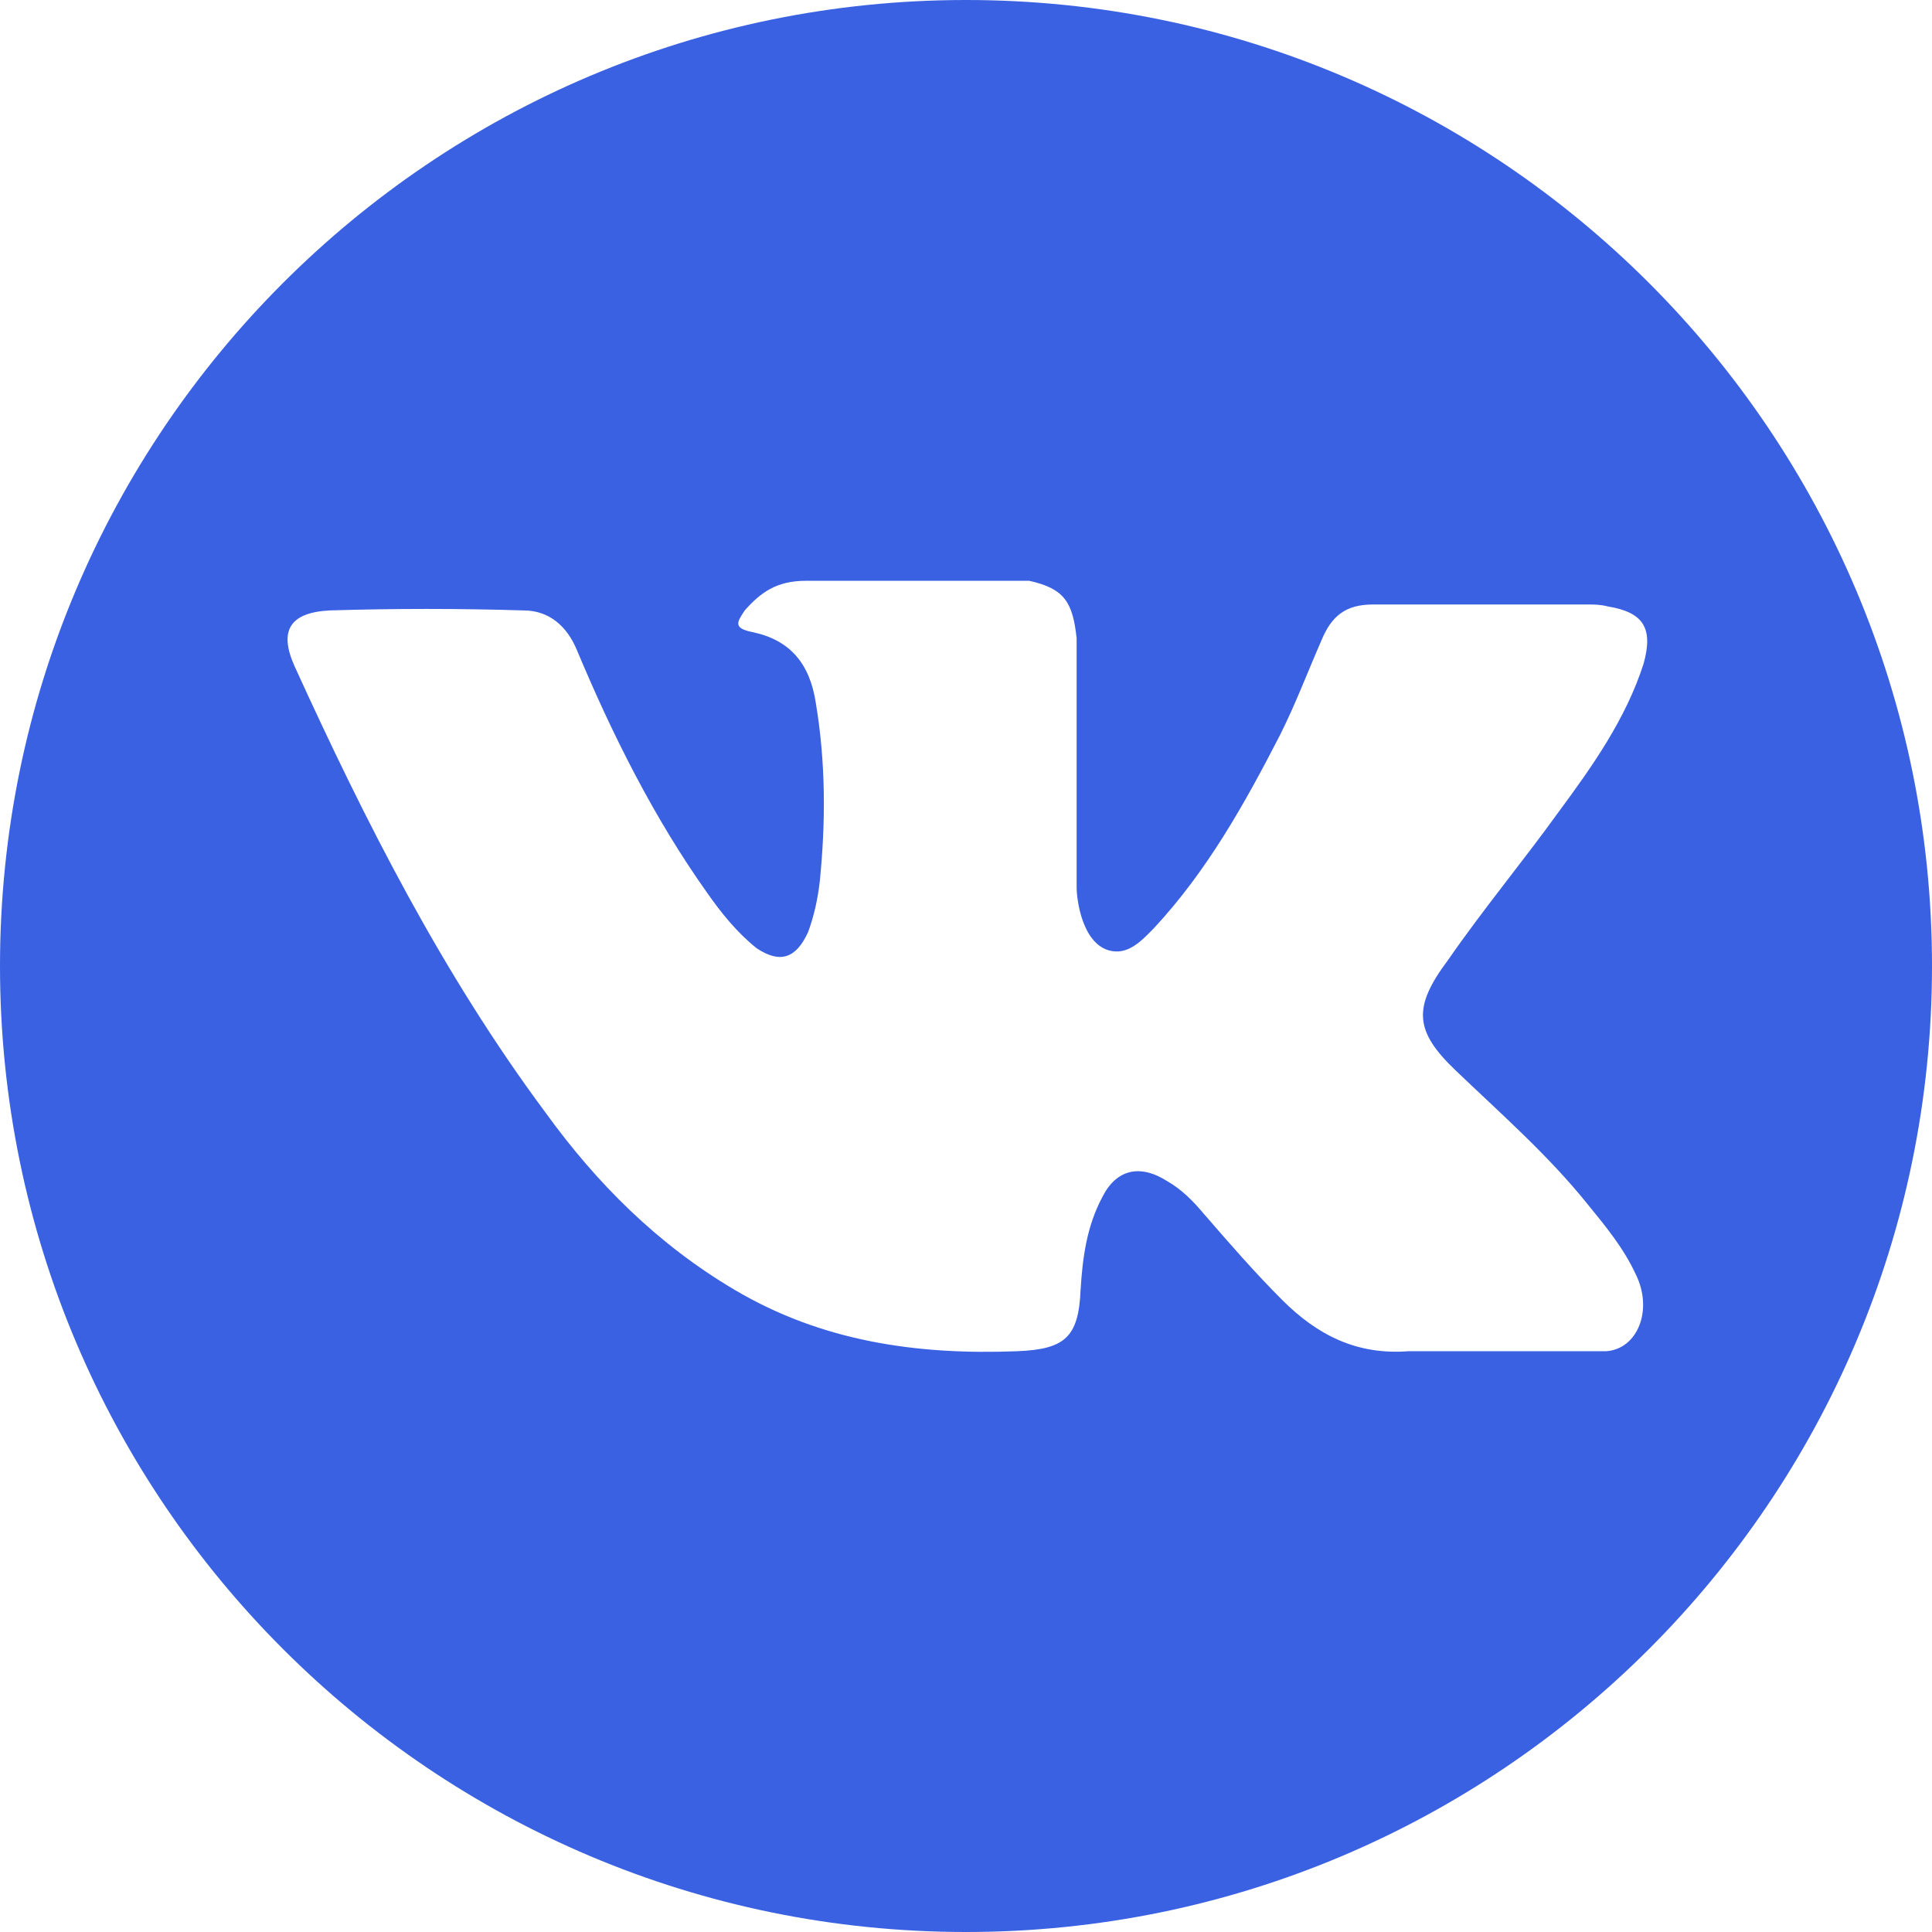
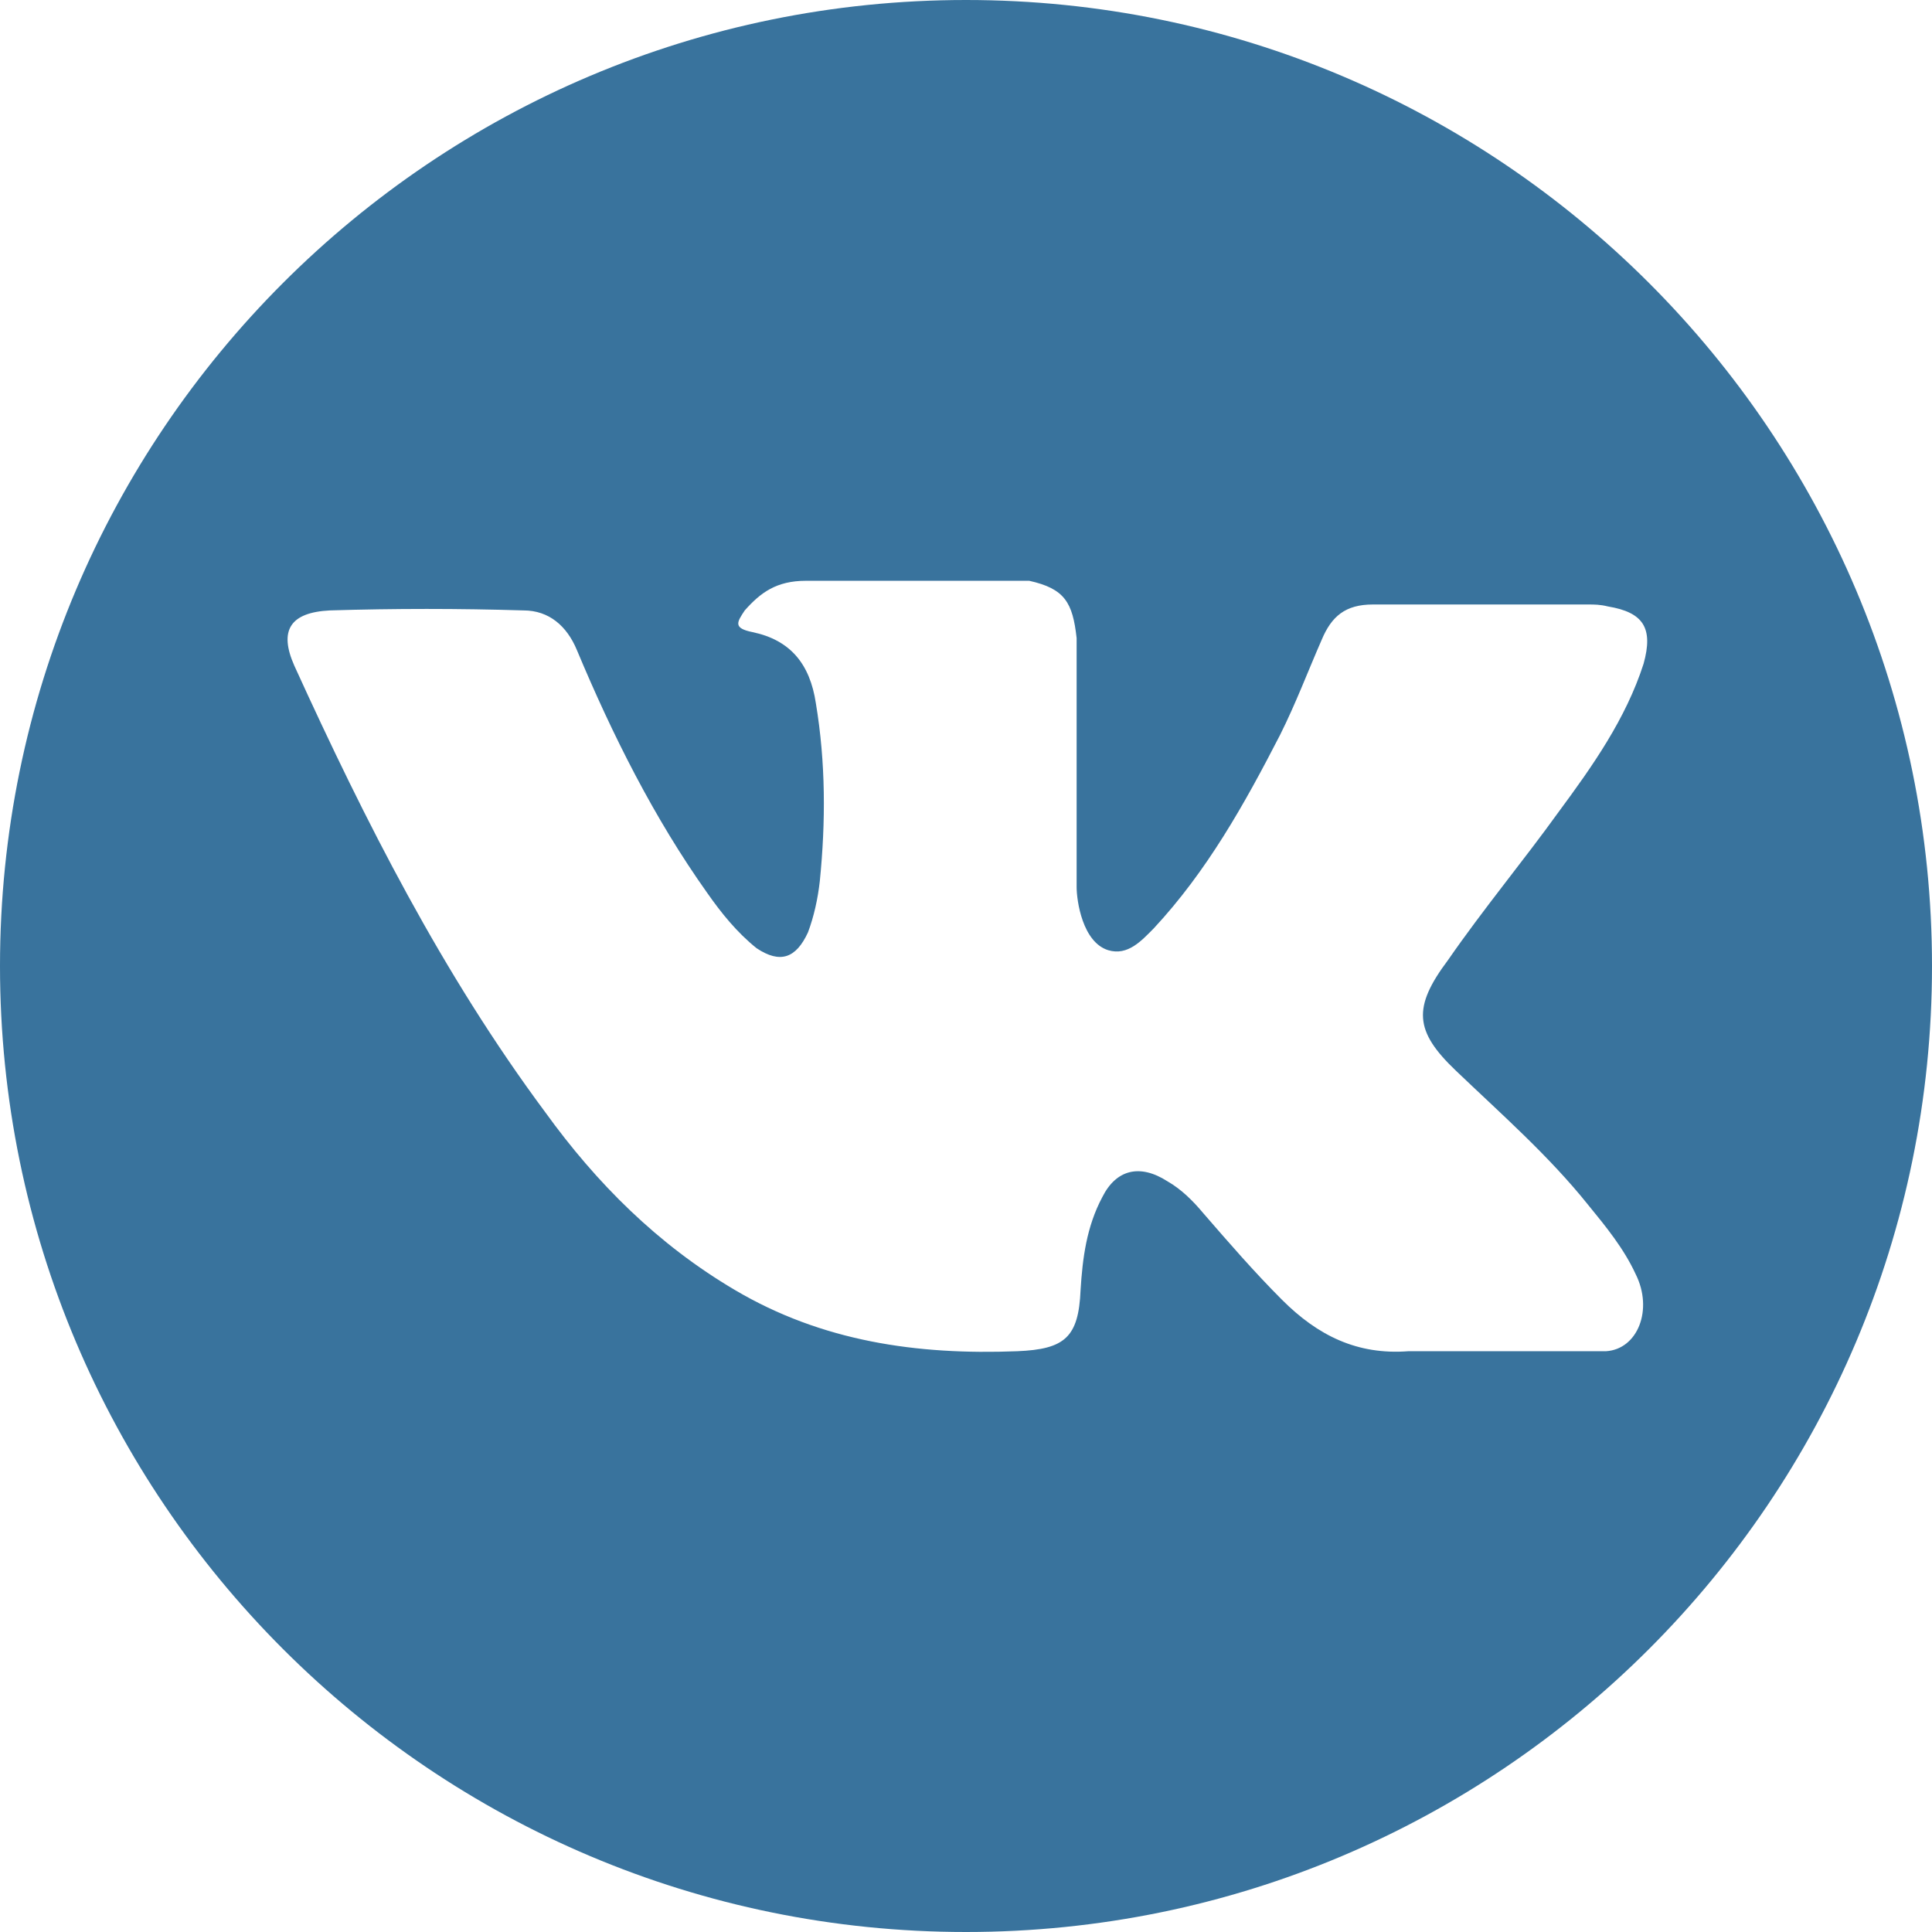
<svg xmlns="http://www.w3.org/2000/svg" version="1.1" id="Capa_1" x="0px" y="0px" viewBox="0 0 97.8 97.8" style="enable-background:new 0 0 97.8 97.8;" xml:space="preserve">
  <style type="text/css">
- 	.st0{fill:#3A61E2;}
+ 	.st0{fill:#39739d;}
</style>
  <g>
    <path class="st0" d="M48.9,0C21.9,0,0,21.9,0,48.9s21.9,48.9,48.9,48.9s48.9-21.9,48.9-48.9S75.9,0,48.9,0z M73.7,54.2   c2.3,2.2,4.7,4.3,6.7,6.8c0.9,1.1,1.8,2.2,2.4,3.5c0.9,1.8,0.1,3.8-1.5,3.9l-10,0c-2.6,0.2-4.6-0.8-6.4-2.6c-1.4-1.4-2.7-2.9-4-4.4   c-0.5-0.6-1.1-1.2-1.8-1.6c-1.4-0.9-2.6-0.6-3.3,0.8c-0.8,1.5-1,3.1-1.1,4.7c-0.1,2.4-0.8,3-3.2,3.1c-5.1,0.2-9.9-0.5-14.3-3.1   c-3.9-2.3-7-5.4-9.6-9c-5.2-7-9.1-14.7-12.7-22.6c-0.8-1.8-0.2-2.7,1.8-2.8c3.3-0.1,6.5-0.1,9.8,0c1.3,0,2.2,0.8,2.7,2   c1.8,4.3,3.9,8.5,6.6,12.3c0.7,1,1.5,2,2.5,2.8c1.2,0.8,2,0.5,2.6-0.8c0.3-0.8,0.5-1.7,0.6-2.6c0.3-3,0.3-6-0.2-9   C41,33.6,40,32.4,38.1,32c-1-0.2-0.8-0.5-0.4-1.1c0.8-0.9,1.6-1.5,3.1-1.5l11.3,0c1.8,0.4,2.2,1.1,2.4,2.9l0,12.6   c0,0.7,0.3,2.8,1.6,3.2c1,0.3,1.7-0.5,2.3-1.1c2.7-2.9,4.6-6.3,6.4-9.8c0.8-1.6,1.4-3.2,2.1-4.8c0.5-1.2,1.2-1.8,2.6-1.8l10.9,0   c0.3,0,0.6,0,1,0.1c1.8,0.3,2.3,1.1,1.8,2.9c-0.9,2.8-2.6,5.2-4.3,7.5c-1.8,2.5-3.8,4.9-5.6,7.5C71.5,51,71.6,52.2,73.7,54.2z" />
  </g>
</svg>
